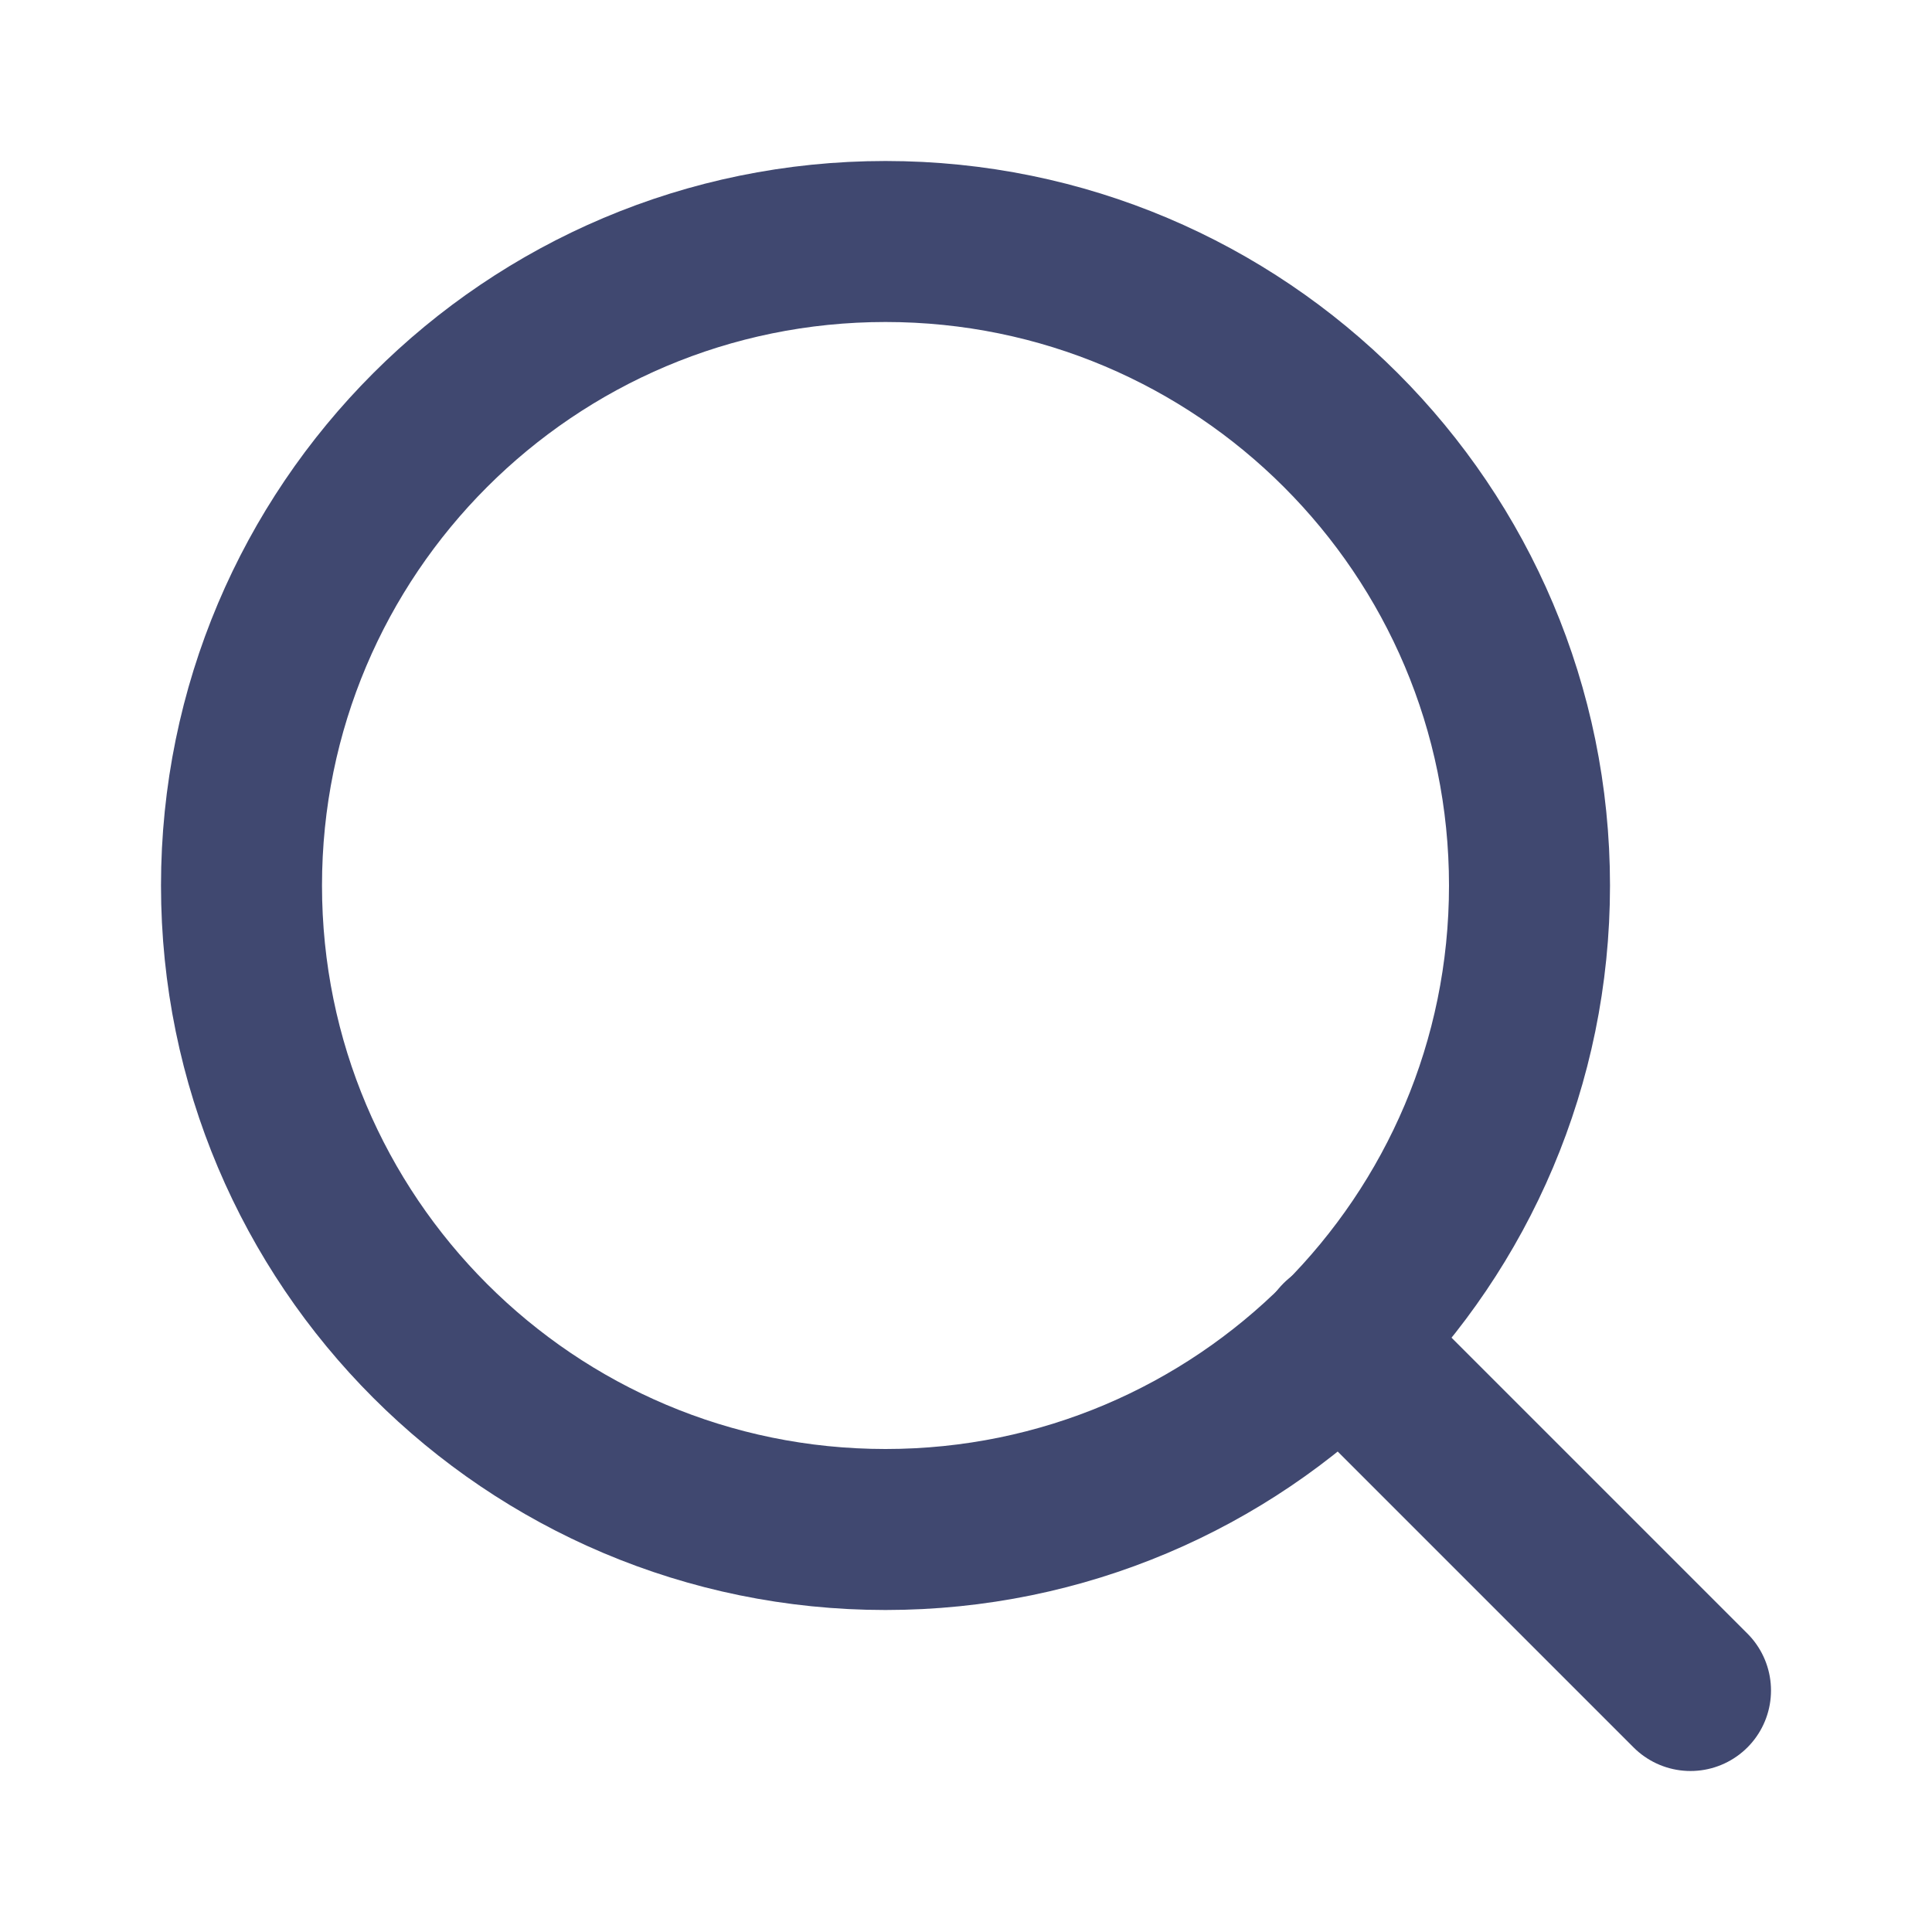
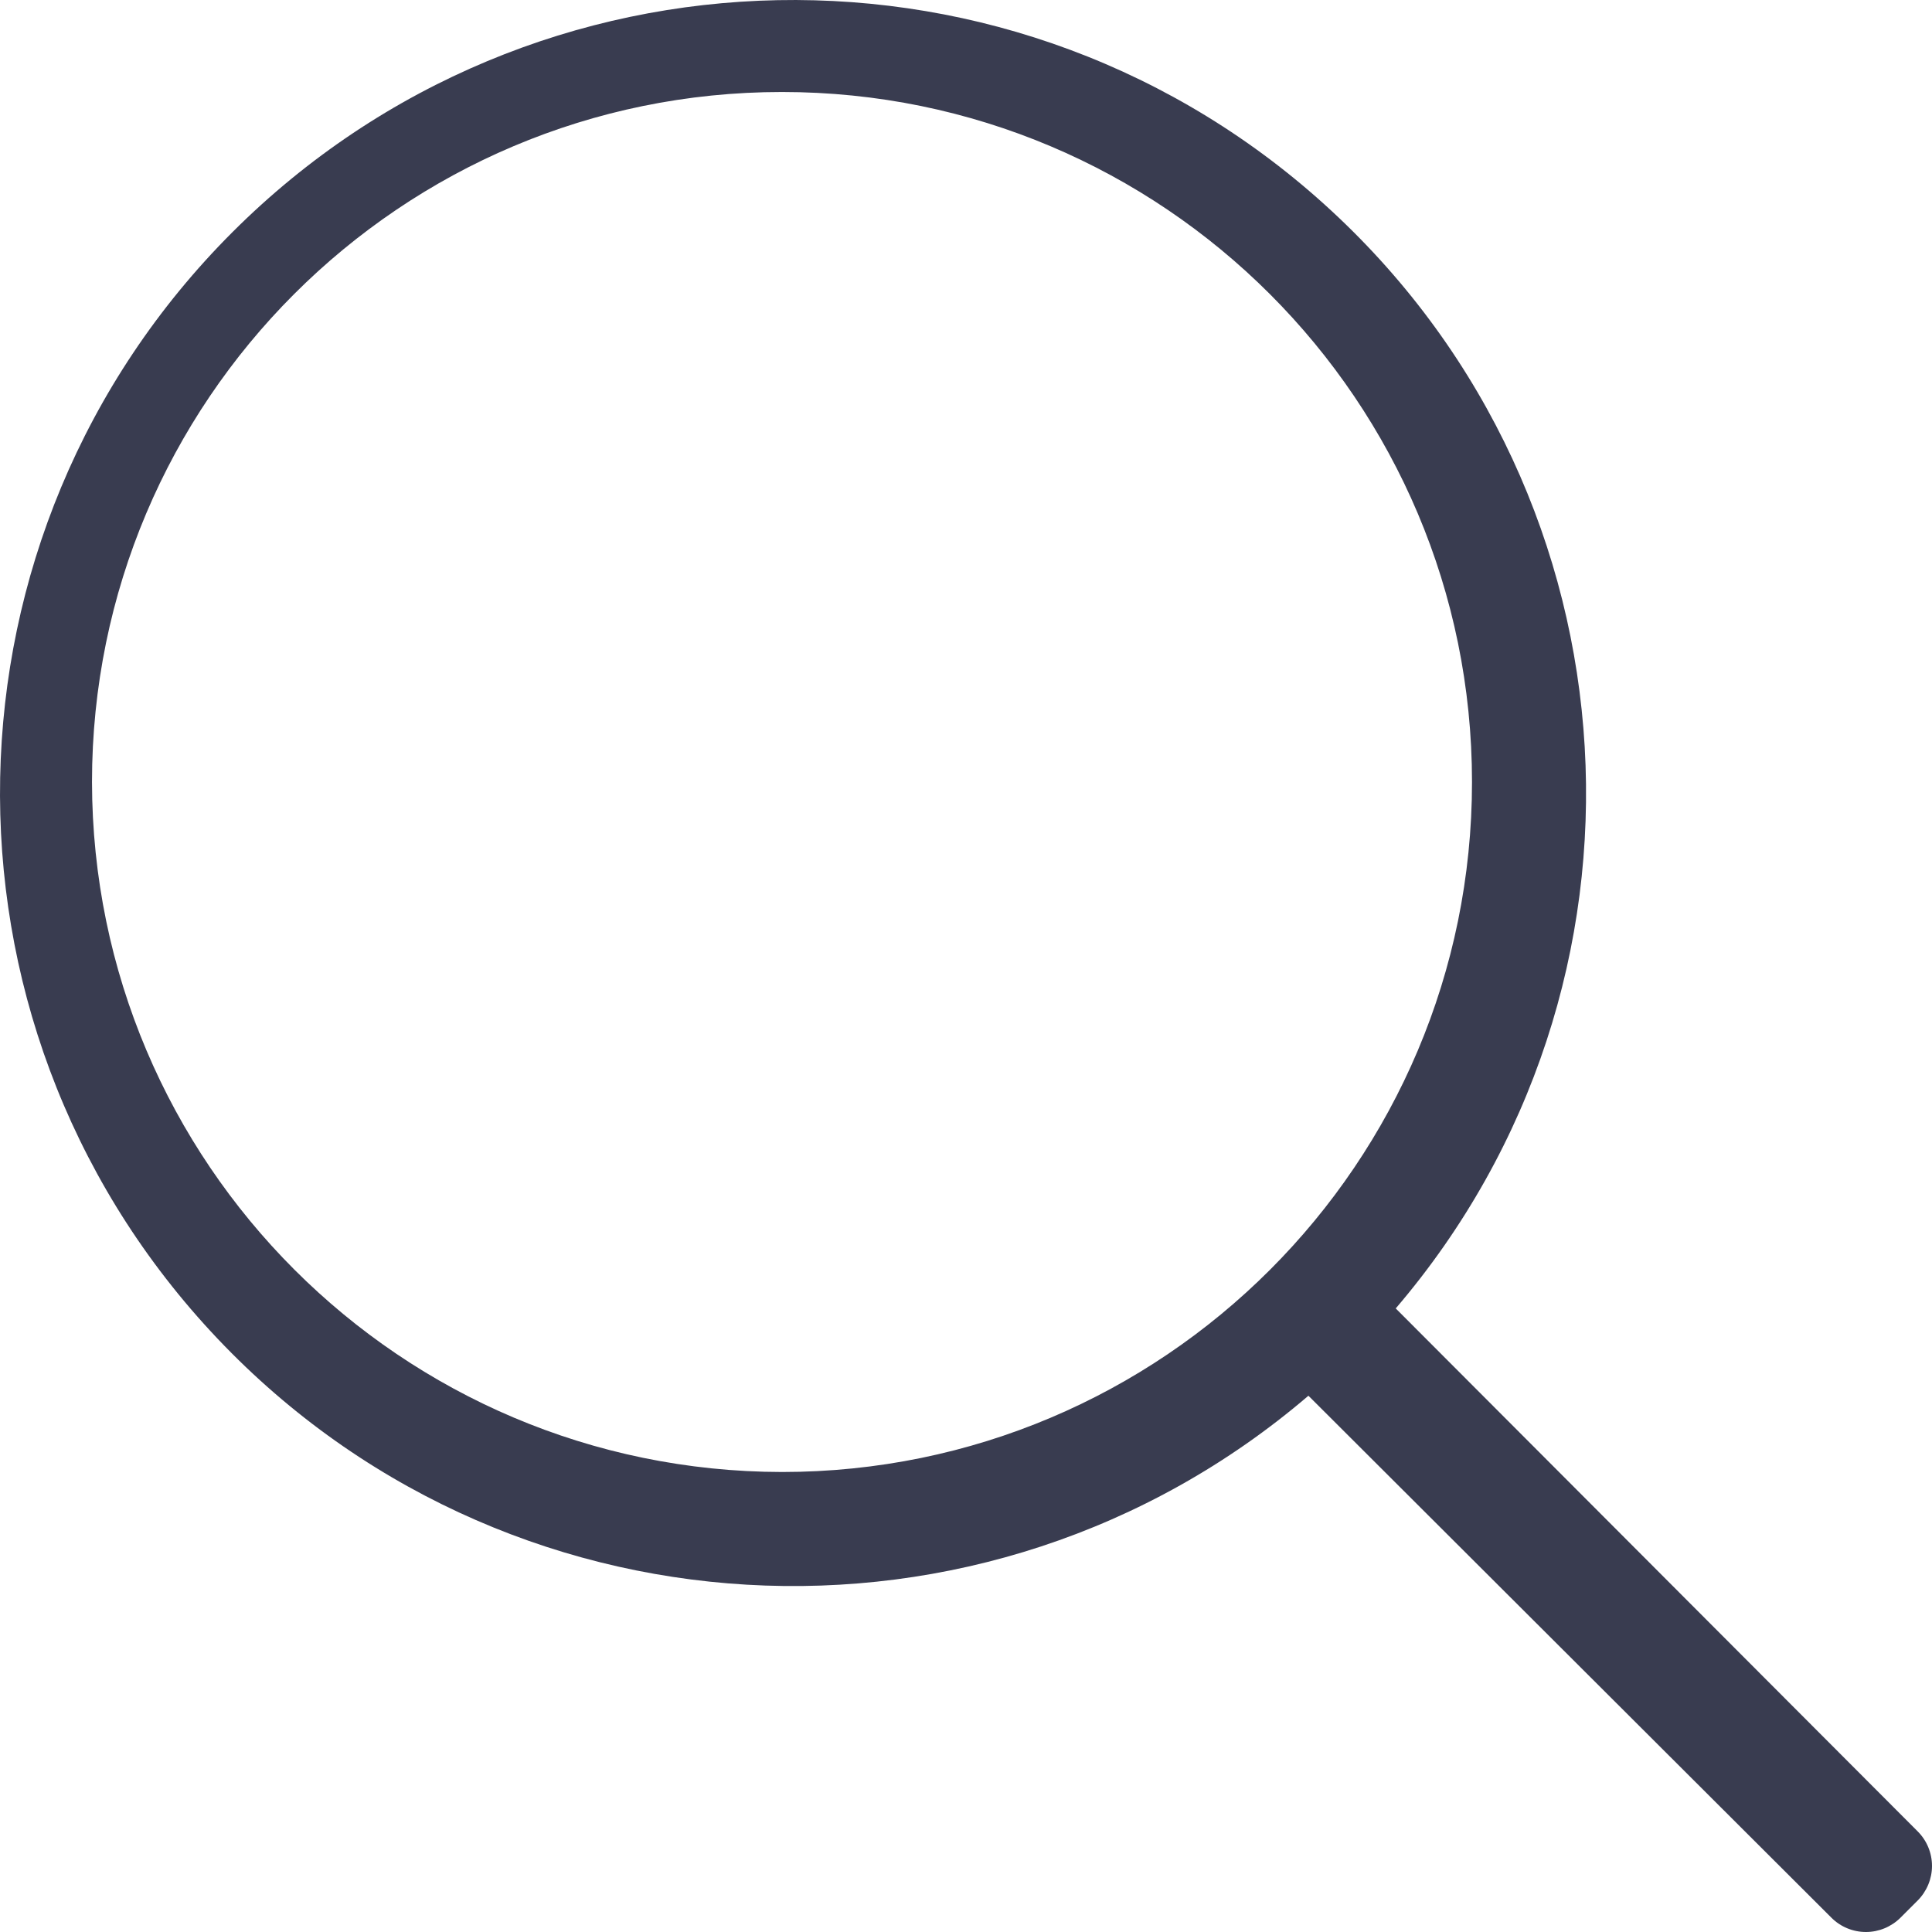
- <svg xmlns="http://www.w3.org/2000/svg" width="24" height="24" viewBox="0 0 24 24" fill="none">
-   <path d="M11 19C15.418 19 19 15.418 19 11C19 6.582 15.418 3 11 3C6.582 3 3 6.582 3 11C3 15.418 6.582 19 11 19Z" stroke="#404870" stroke-width="2" stroke-linecap="round" stroke-linejoin="round" />
-   <path d="M21 21L16.65 16.65" stroke="#404870" stroke-width="2" stroke-linecap="round" stroke-linejoin="round" />
+ <svg xmlns="http://www.w3.org/2000/svg" width="21px" height="21px" viewBox="0 0 21 21" version="1.1">
+   <g id="Page-1" stroke="none" stroke-width="1" fill="none" fill-rule="evenodd">
+     <g id="All-excercise--option-1" transform="translate(-61, -223)" fill="#393C50" fill-rule="nonzero">
+       <g id="Search-" transform="translate(34, 210)">
+         <path d="M47.845,32.907 L42.171,27.222 C45.18,23.704 44.872,18.436 41.473,15.292 C38.074,12.148 32.799,12.251 29.525,15.525 C26.251,18.799 26.148,24.074 29.292,27.473 C32.436,30.872 37.704,31.18 41.222,28.171 L46.907,33.845 C47.006,33.944 47.141,34 47.282,34 C47.422,34 47.557,33.944 47.657,33.845 L47.845,33.657 C47.944,33.557 48,33.422 48,33.282 C48,33.141 47.944,33.006 47.845,32.907 Z M28,21.5 C28,17.358 31.358,14 35.5,14 C39.642,14 43,17.358 43,21.5 C43,25.642 39.642,29 35.5,29 C31.36,28.994 28.006,25.64 28,21.5 Z" id="Shape" />
+       </g>
+     </g>
+   </g>
</svg>
